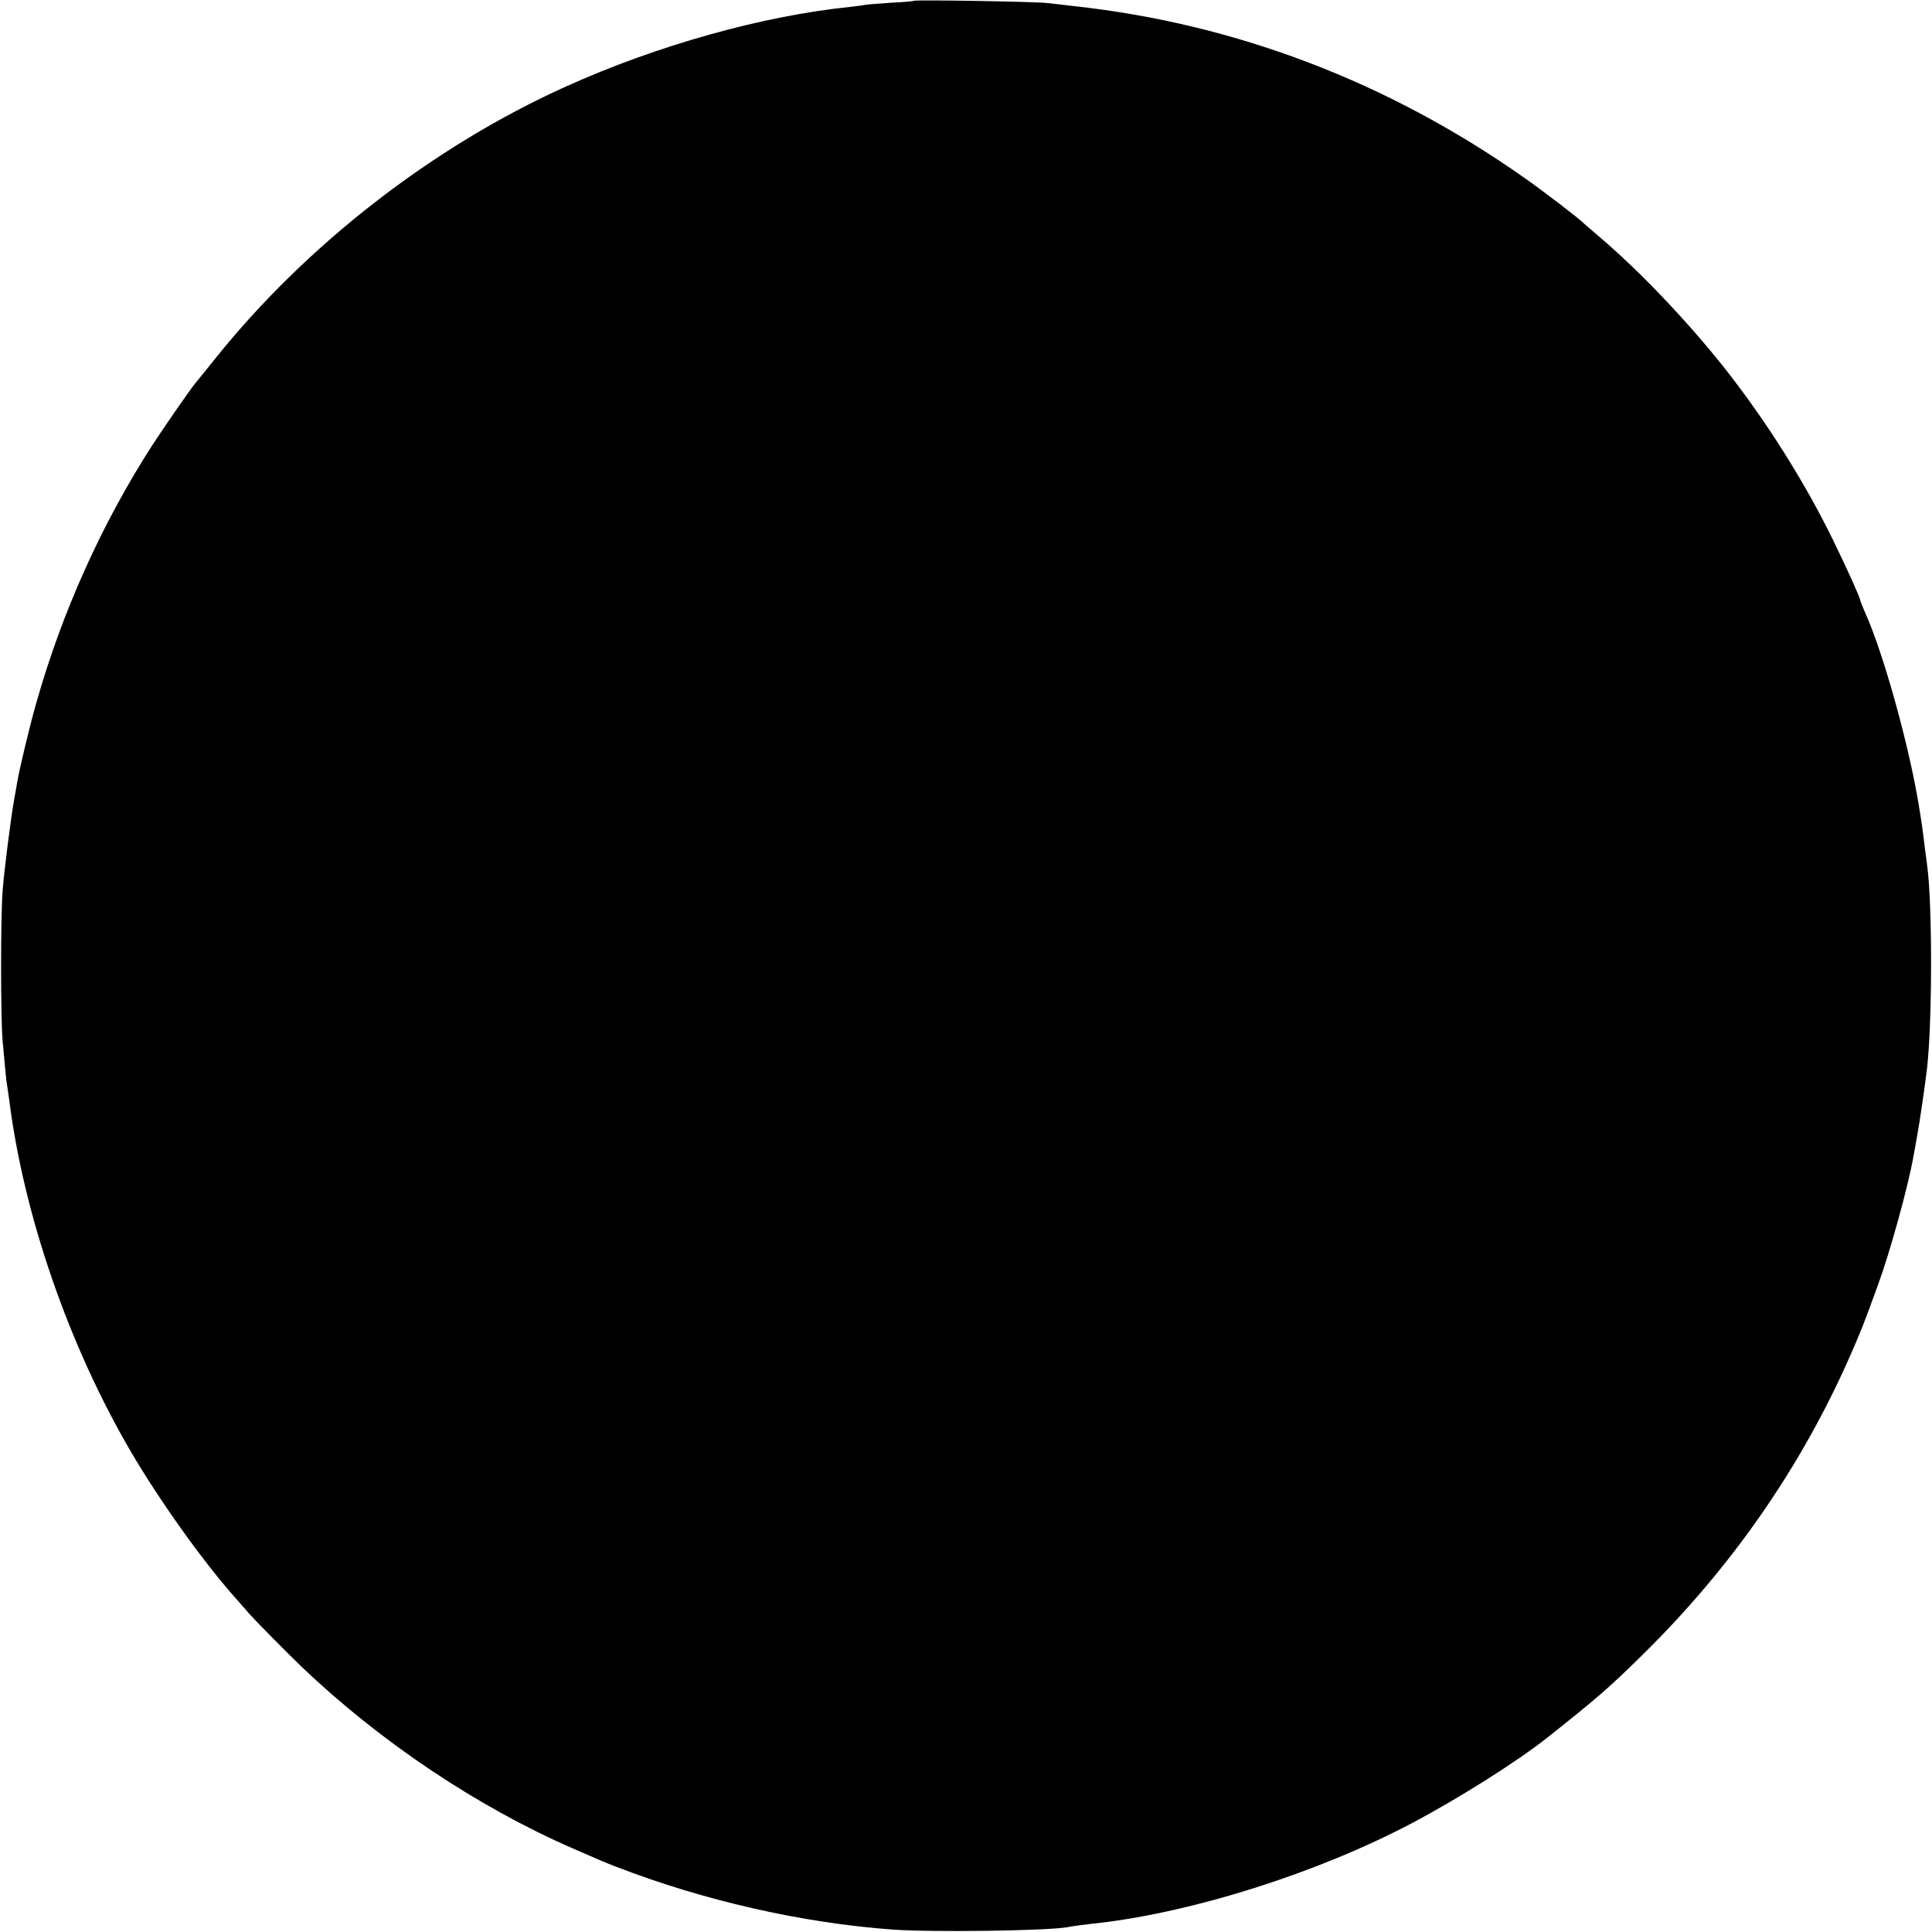
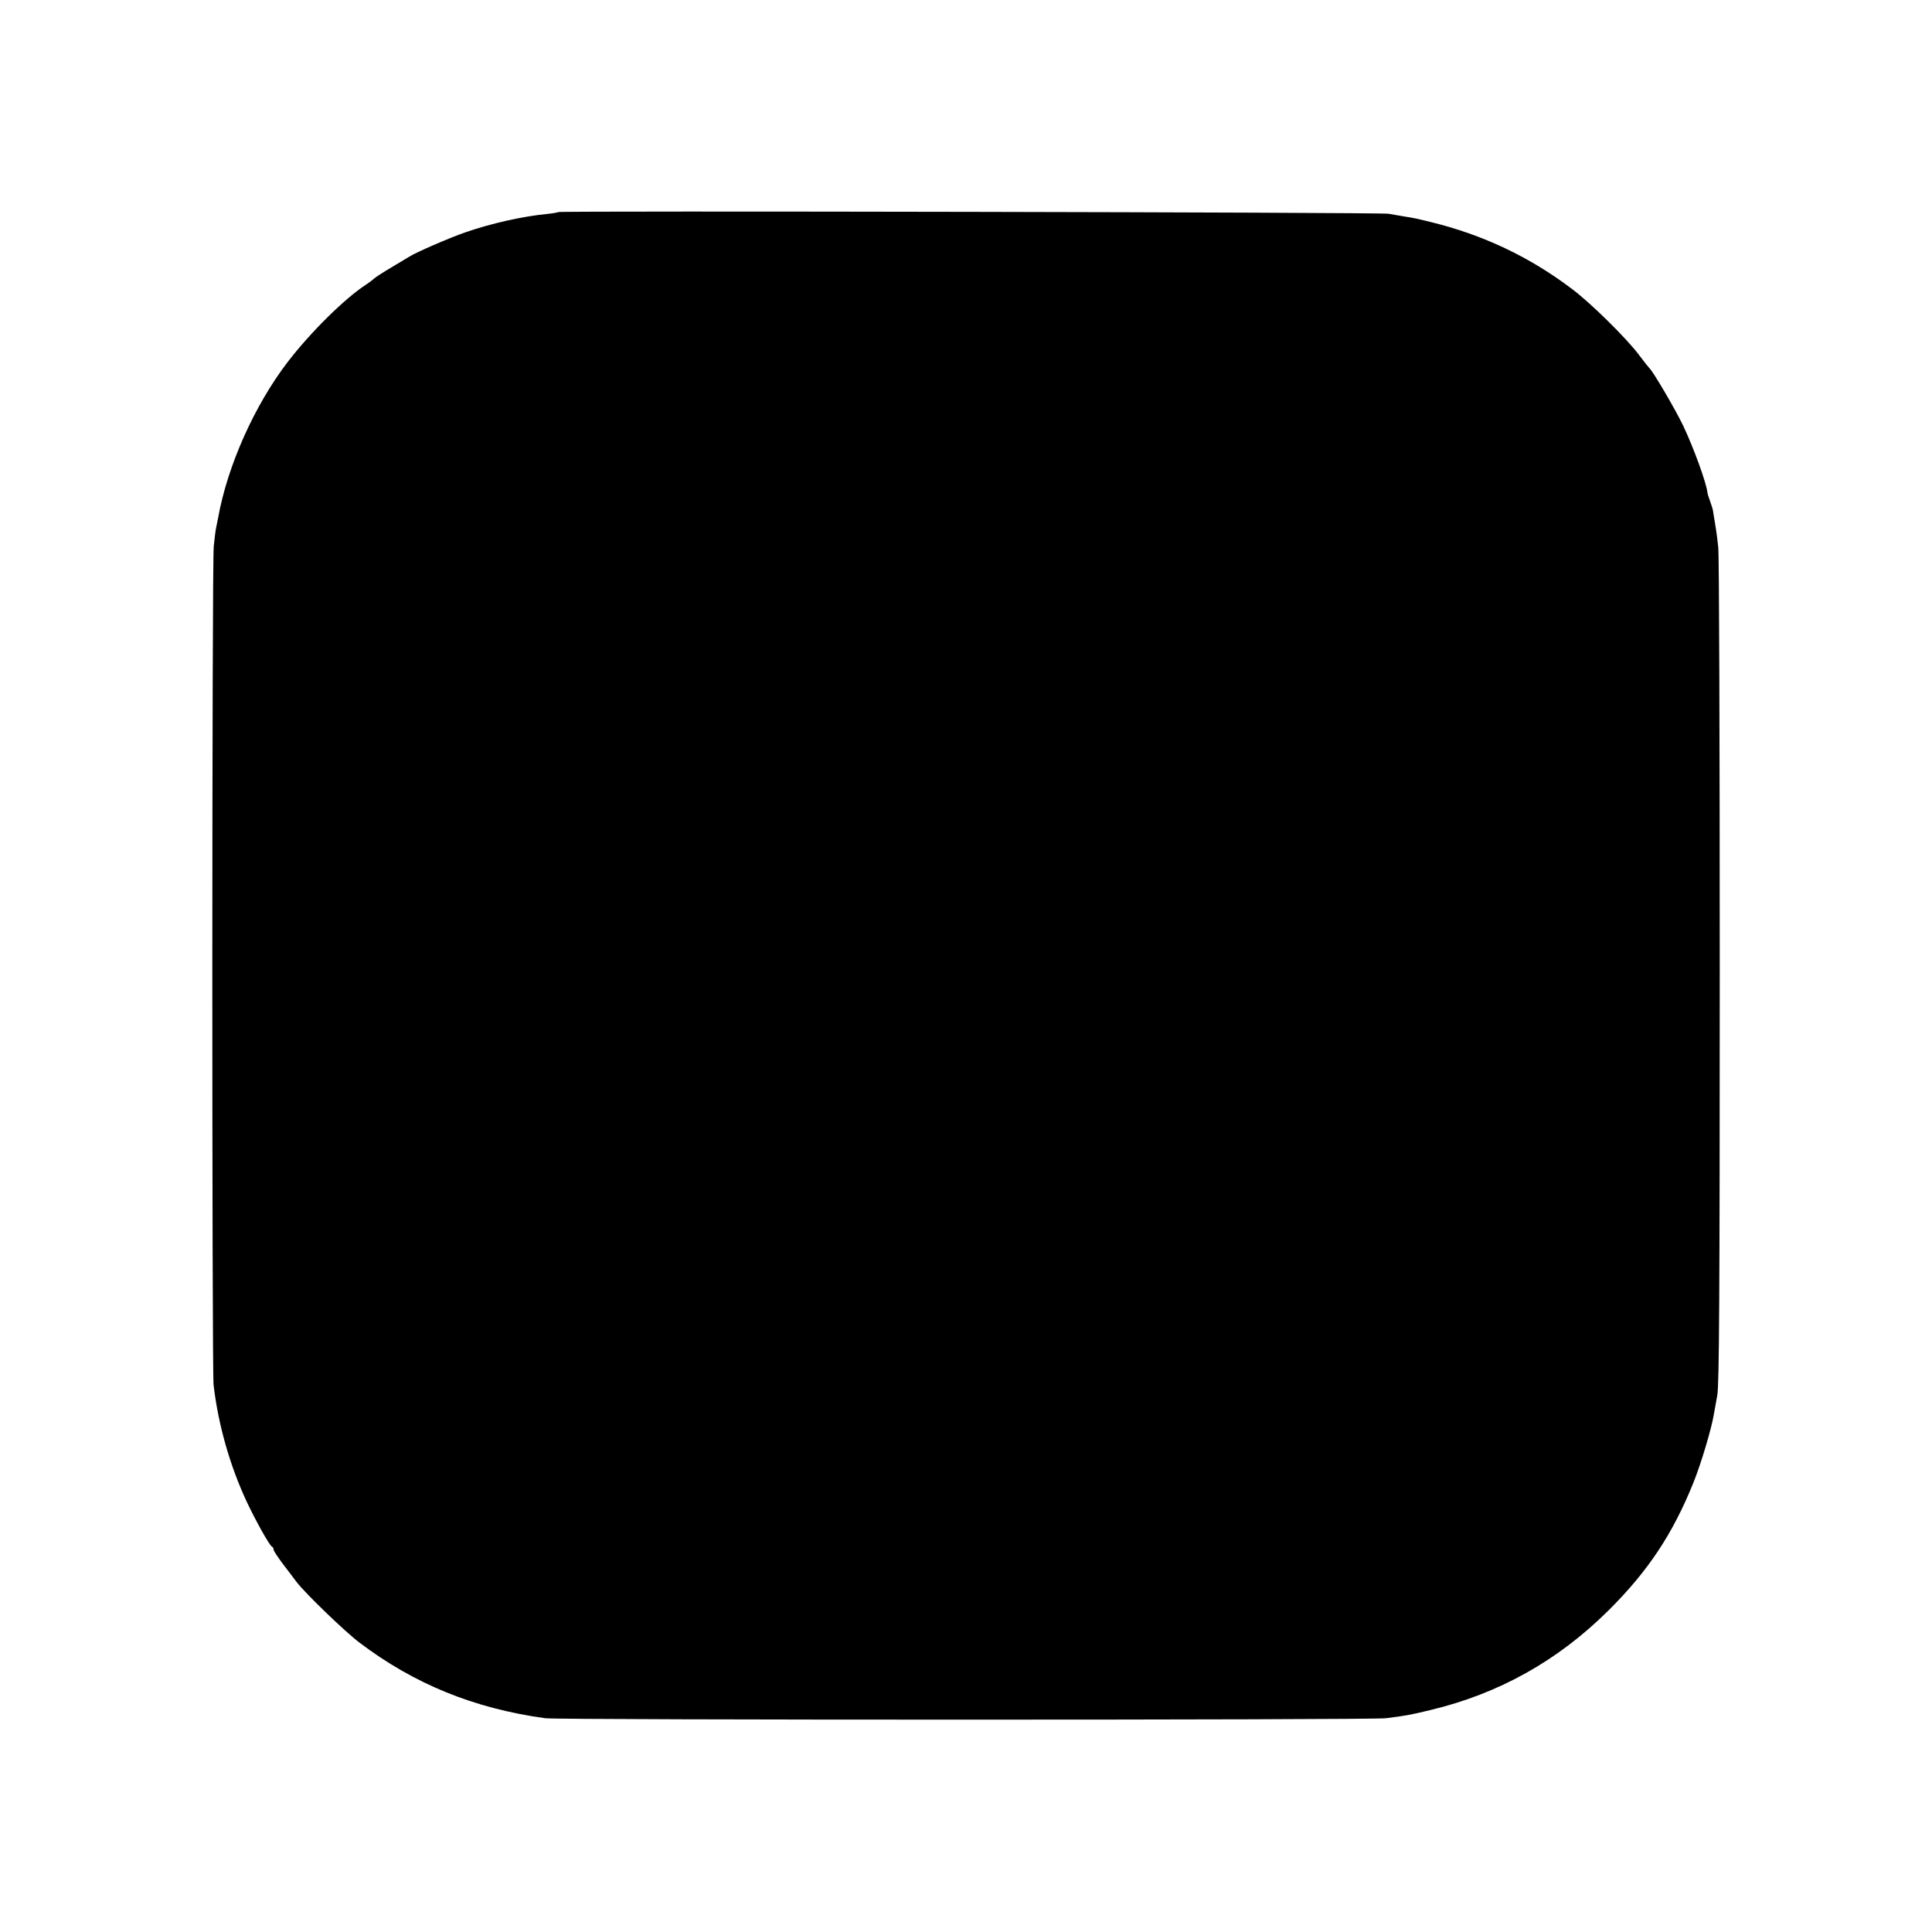
- <svg xmlns="http://www.w3.org/2000/svg" version="1" width="1293.333" height="1293.333" viewBox="0 0 970 970">
-   <path d="M458.9.4c-.2.2-5.6.7-11.9 1-6.3.4-12.2.9-13 1.1-.8.2-4.2.6-7.5 1-43.7 4.5-96.7 19.3-142.5 40-66.5 30-130.1 79.3-175.9 136.5-5.1 6.3-9.8 12.2-10.5 13-2.7 3.4-15.6 22-20.8 30-25.5 39.5-45.6 84-58.6 130-3.2 11.1-8.7 34.1-9.6 40-.3 1.9-1 5.7-1.5 8.5-1.5 8.1-5 35.2-5.8 46-1 13.1-1 63.5 0 74.9 1.6 17.2 1.7 19.1 2.2 22.1.3 1.6.7 5 1.1 7.5 7.3 58.1 29.9 123.5 61.2 177 14.2 24.2 35.7 54.4 51.7 72.5 3.3 3.8 6.5 7.3 7 8 3.5 4 19.4 20.1 27 27.4 39.3 37.5 87.9 70.1 136 91.1 15.6 6.8 15.1 6.6 21.5 9.1 44.1 17.1 93.7 28.4 139.5 31.7 19.8 1.4 77 .6 87.3-1.2 2.4-.5 9.8-1.5 15.7-2.1 48.3-5.6 110.2-25.3 157.1-50 23.7-12.5 53.3-31.2 68.4-43.2 25.2-20 30.8-24.9 47.4-41.2 44.8-44 79.8-94.3 104.5-150.4 5.3-12 7-16.3 14.2-36.2 5.8-15.8 15-49.1 17.5-63.5.3-1.4 1.1-6.1 1.9-10.5 1.4-7.5 3.9-25.1 5-34 2.7-23.6 2.7-83.7 0-102.5-.2-1.4-.6-4.8-1-7.5-1.2-10-1.6-13.2-3.6-25-5.2-30-17.7-74.7-26.6-94.2-1.2-2.8-2.3-5.5-2.3-5.8 0-1.2-6.2-15-13.5-30-14.5-29.7-33.9-60.4-54.9-87-19-23.9-42.7-48.7-62.6-65.6-4.1-3.5-7.7-6.6-8-6.9-1.3-1.6-20.6-16.4-29.5-22.6-68.2-48.1-144.8-77.4-226-86.3-4.9-.6-11.2-1.3-14-1.6-5.9-.7-65.9-1.7-66.6-1.1z" />
+ <svg xmlns="http://www.w3.org/2000/svg" version="1" width="1365.333" height="1365.333" viewBox="0 0 1024 1024">
+   <path d="M295.9 112.4c-.2.2-2.9.7-5.9 1-12.7 1.2-29.8 5-43.5 9.8-8.4 2.9-26.1 10.6-29.5 12.8-.8.5-5.1 3.1-9.5 5.7s-8.6 5.3-9.4 6.1c-.8.7-2.6 2.1-4 3-11.2 7.2-29.5 25.3-41.5 40.9-17.7 23.1-32 55-37 82.8-.3 1.6-.8 4.1-1.1 5.5-.3 1.4-.8 5.6-1.2 9.5-1 9-1 435.9-.1 444.5 2.4 20.8 8.6 42.8 17.6 62 4.7 10 12.1 23.3 13.4 23.8.5.2.8.9.8 1.5 0 .7 2.3 4.1 5 7.7 2.7 3.6 6 7.8 7.2 9.5 4.6 6 25.5 26.2 33.3 32.1 28.9 21.9 60.7 34.9 98.5 40.1 7.2 1 437.7 1 445.5 0 10.4-1.3 12.7-1.7 23.5-4.3 36.4-8.7 67.6-26.1 94.6-52.9 21-20.9 34-40.5 45-67.8 4.1-10.2 9.6-28.7 10.8-36.2.3-1.7 1.1-6.2 1.8-10 1-5.6 1.3-50.3 1.3-225 0-119.9-.3-220.9-.8-224.5-.4-3.6-.9-7.9-1.2-9.5-.3-1.7-.7-4.5-1-6.2-.3-1.8-.6-3.5-.6-3.8 0-.2-.6-2.3-1.4-4.5-.8-2.2-1.5-4.4-1.5-4.8-.6-5.4-7.2-23.5-12.8-35.4-4.3-9-16.3-29.4-18.1-30.8-.3-.3-2.8-3.4-5.5-7-6.6-8.8-25.3-27.2-35.1-34.6-22.6-17.2-47.5-29-75.5-35.8-6.9-1.7-8.2-2-14.5-3-2.2-.4-5.6-1-7.5-1.3-3.7-.8-439.4-1.6-440.1-.9z" />
</svg>
